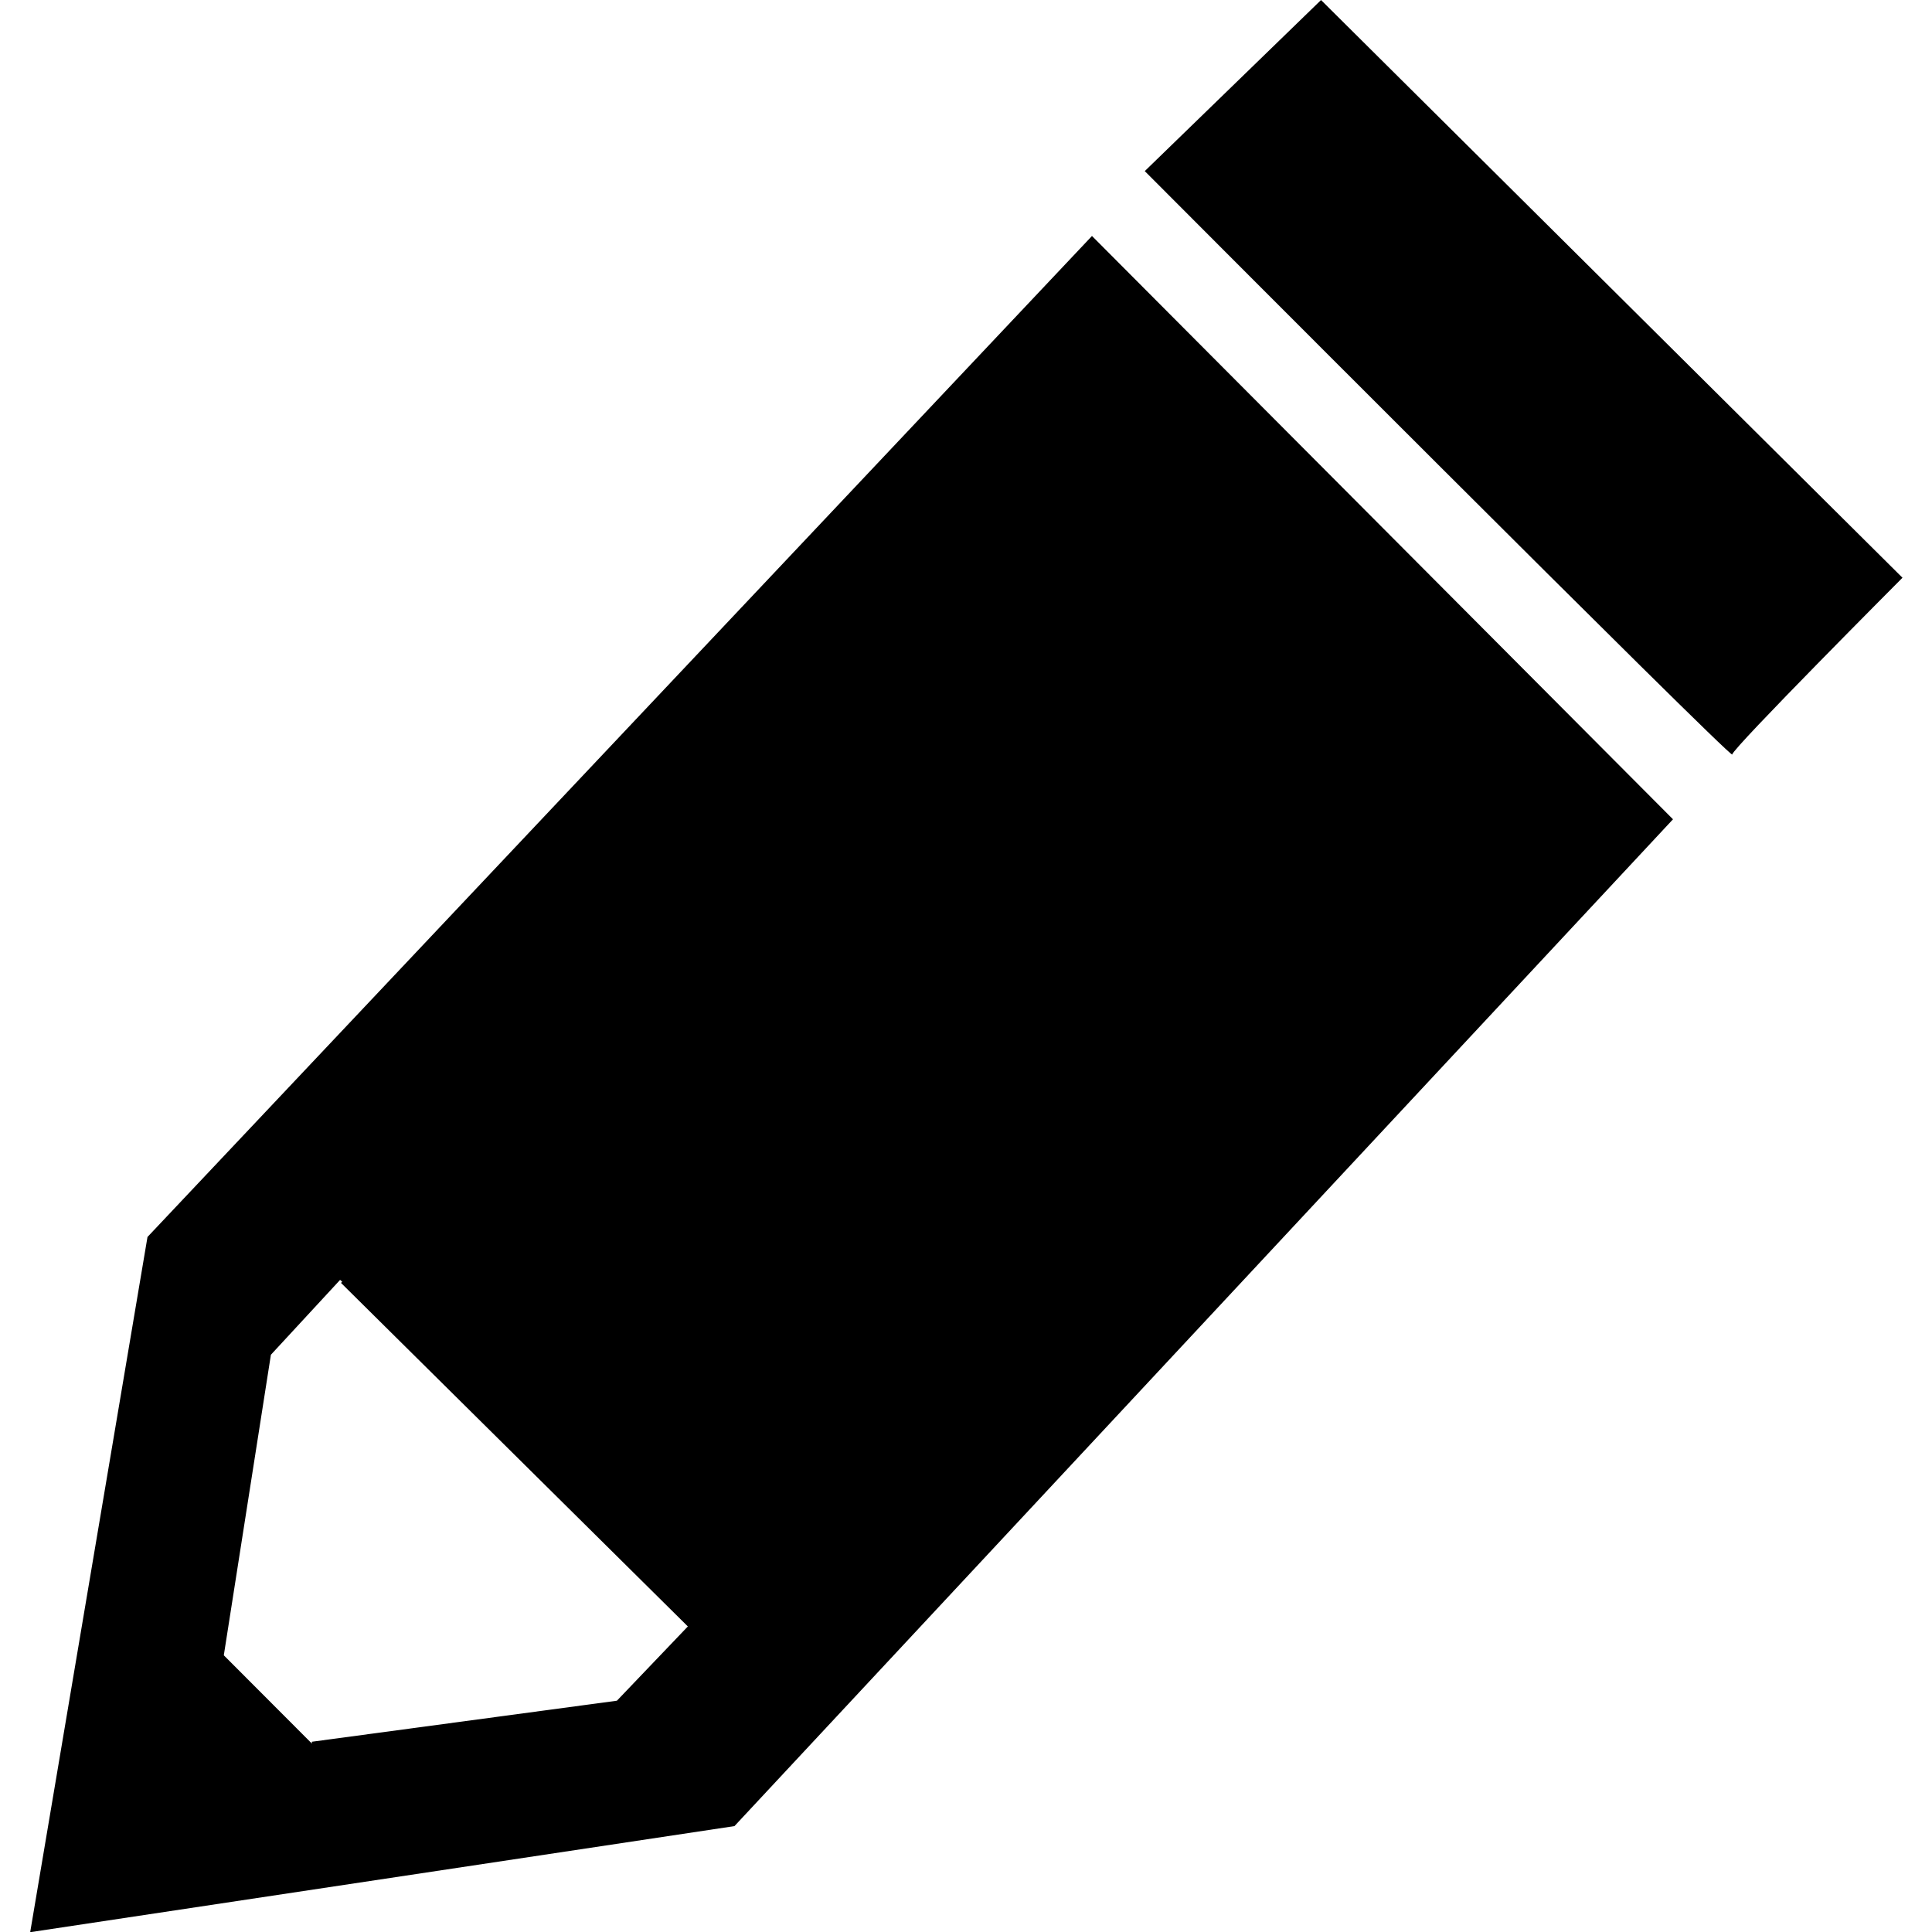
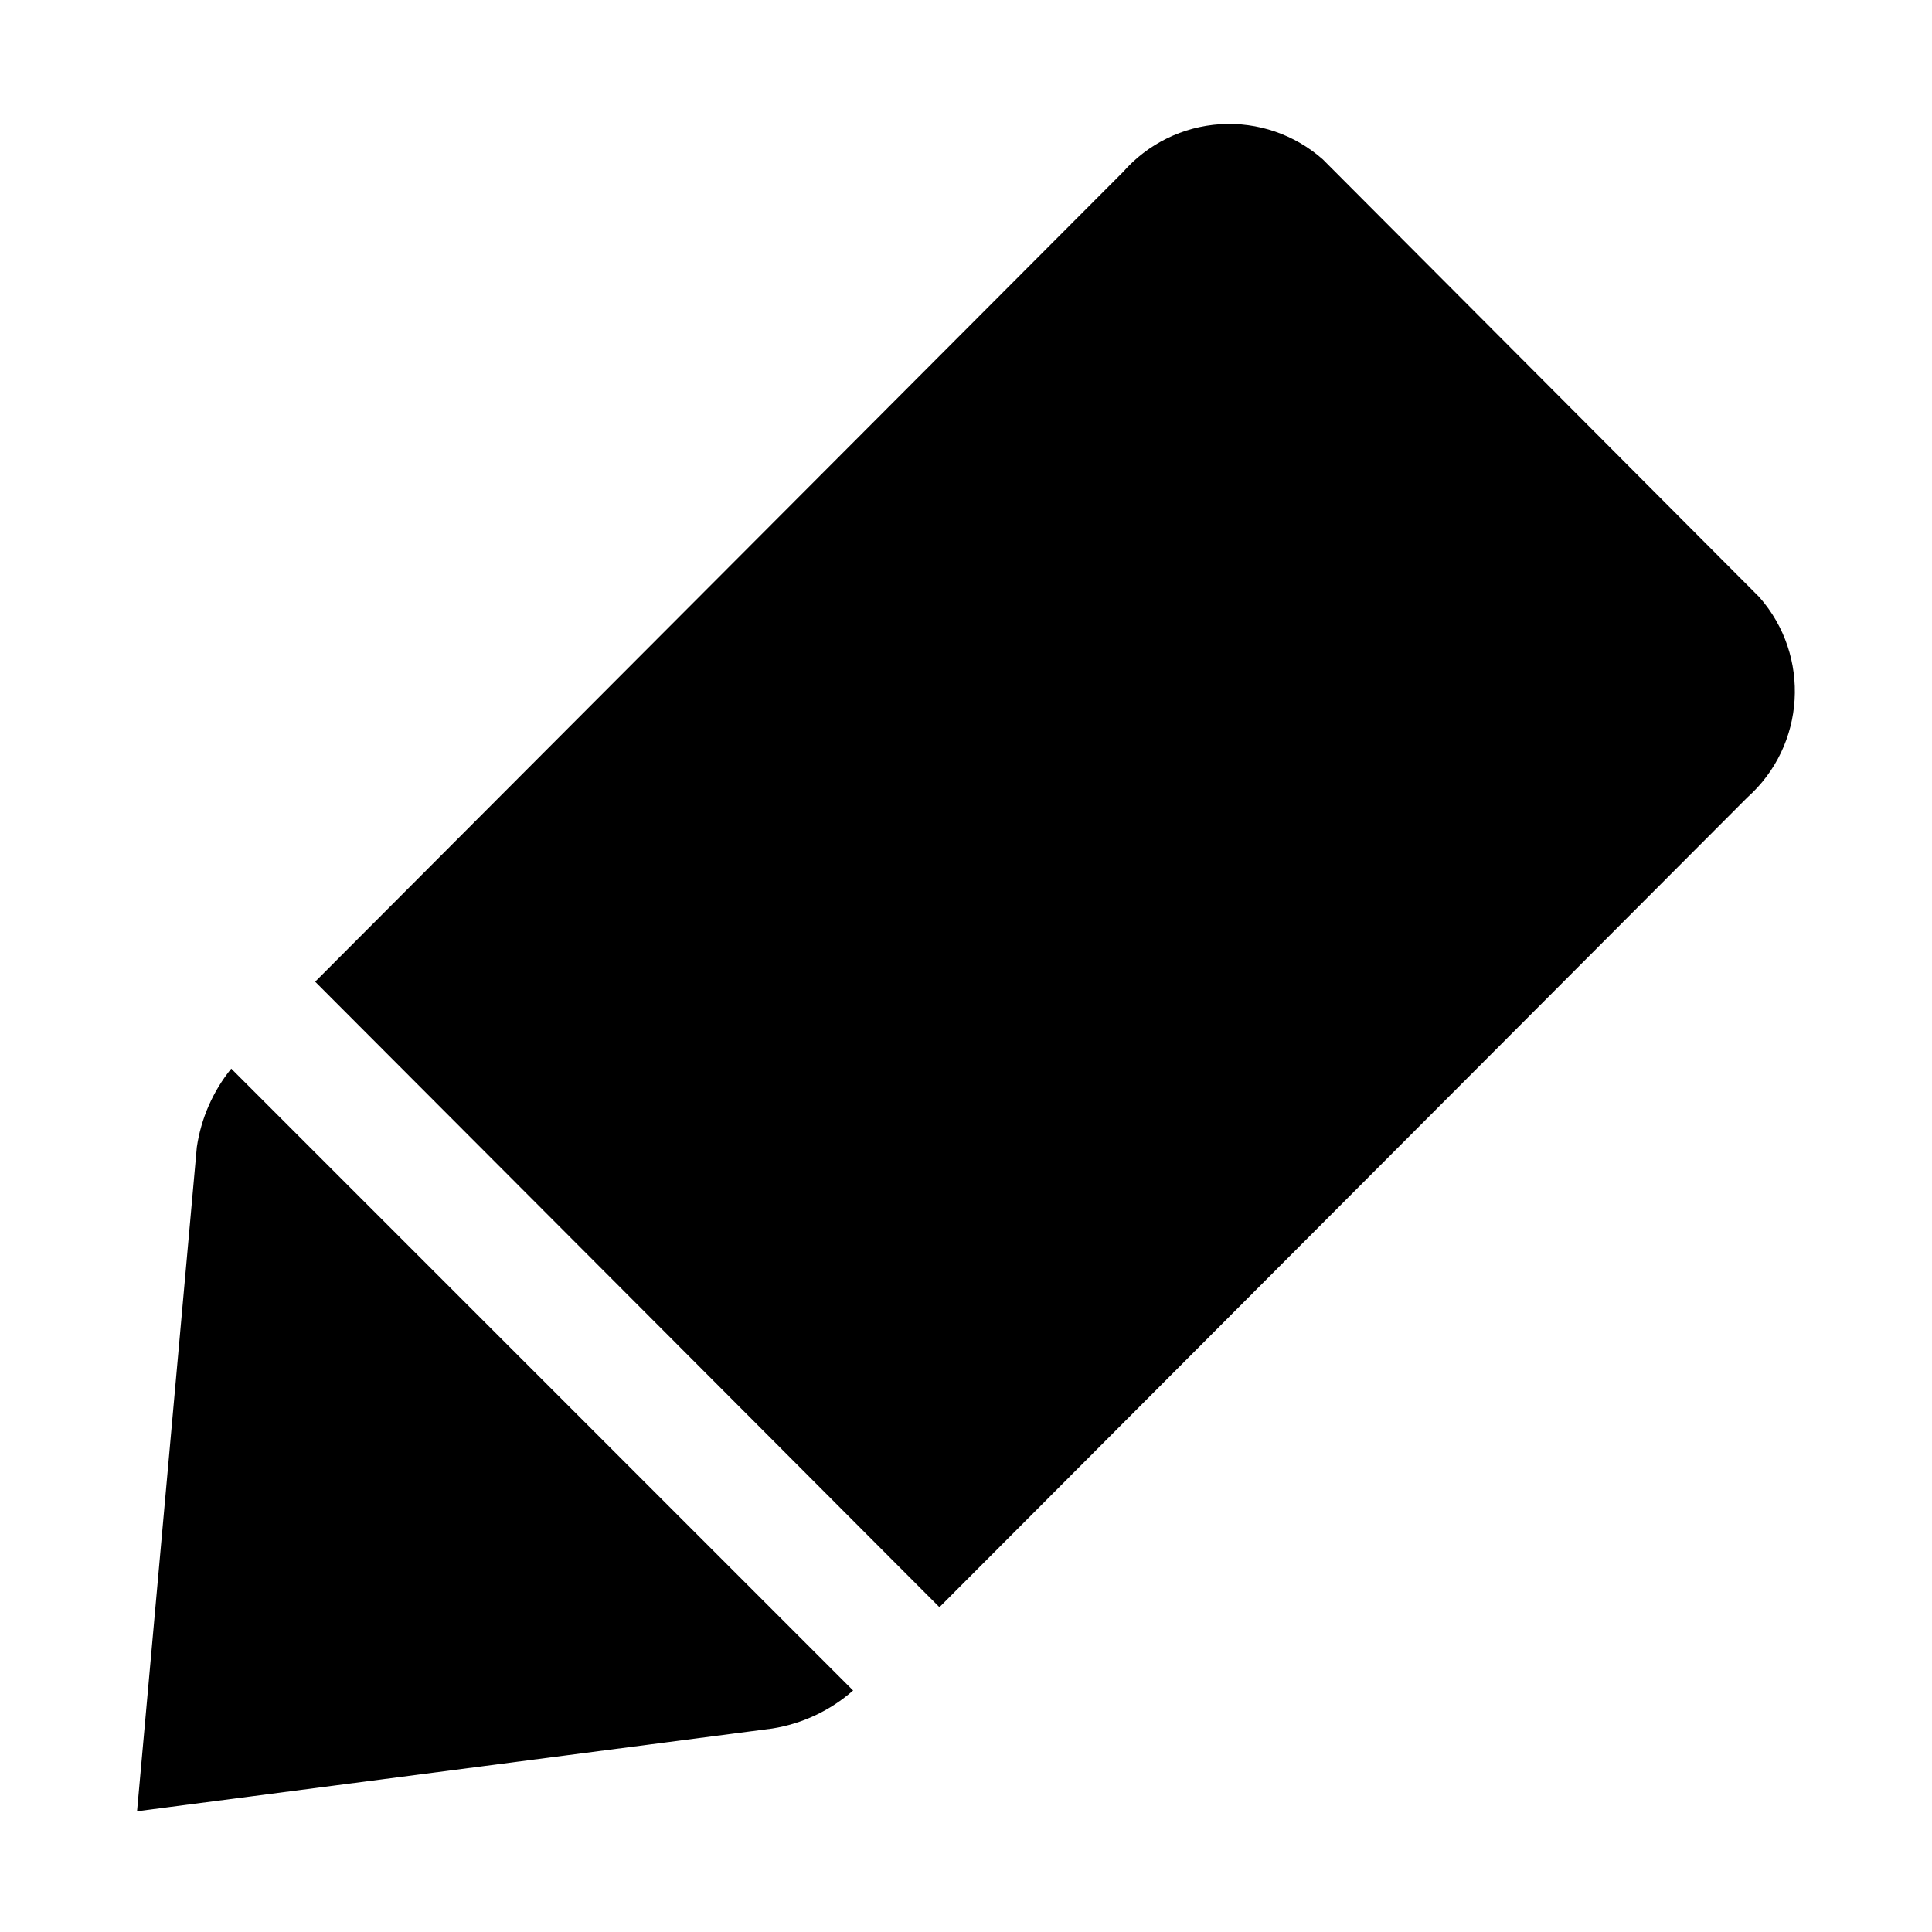
- <svg xmlns="http://www.w3.org/2000/svg" viewBox="0 0 32 32">
-   <path d="M21.877.004l-2.916 2.83s9.73 9.76 9.73 9.663c0-.098 2.82-2.928 2.82-2.928L21.88 0zm-3.79 3.904L2.443 20.488.5 32.003l11.665-1.757L27.71 13.57l-9.624-9.662zM5.167 28.88l-1.46-1.463.78-4.978 1.146-1.24.035.03-.02.02 5.745 5.69-1.175 1.23-5.054.68z" />
+ <svg xmlns="http://www.w3.org/2000/svg" id="Layer_1" data-name="Layer 1" viewBox="0 0 32 32">
+   <defs>
+     <style>.cls-1{fill:none;}</style>
+   </defs>
+   <path d="M3.83,17.7A2.69,2.69,0,0,0,3.26,19L2.27,30l10.52-1.37A2.65,2.65,0,0,0,14.13,28Z" />
+   <path d="M29.14,9.89,21.91,2.64a2.34,2.34,0,0,0-3.31.21L5.22,16.26,15.56,26.62,28.94,13.21A2.36,2.36,0,0,0,29.14,9.89Z" />
+   <rect class="cls-1" width="32" height="32" />
</svg>
